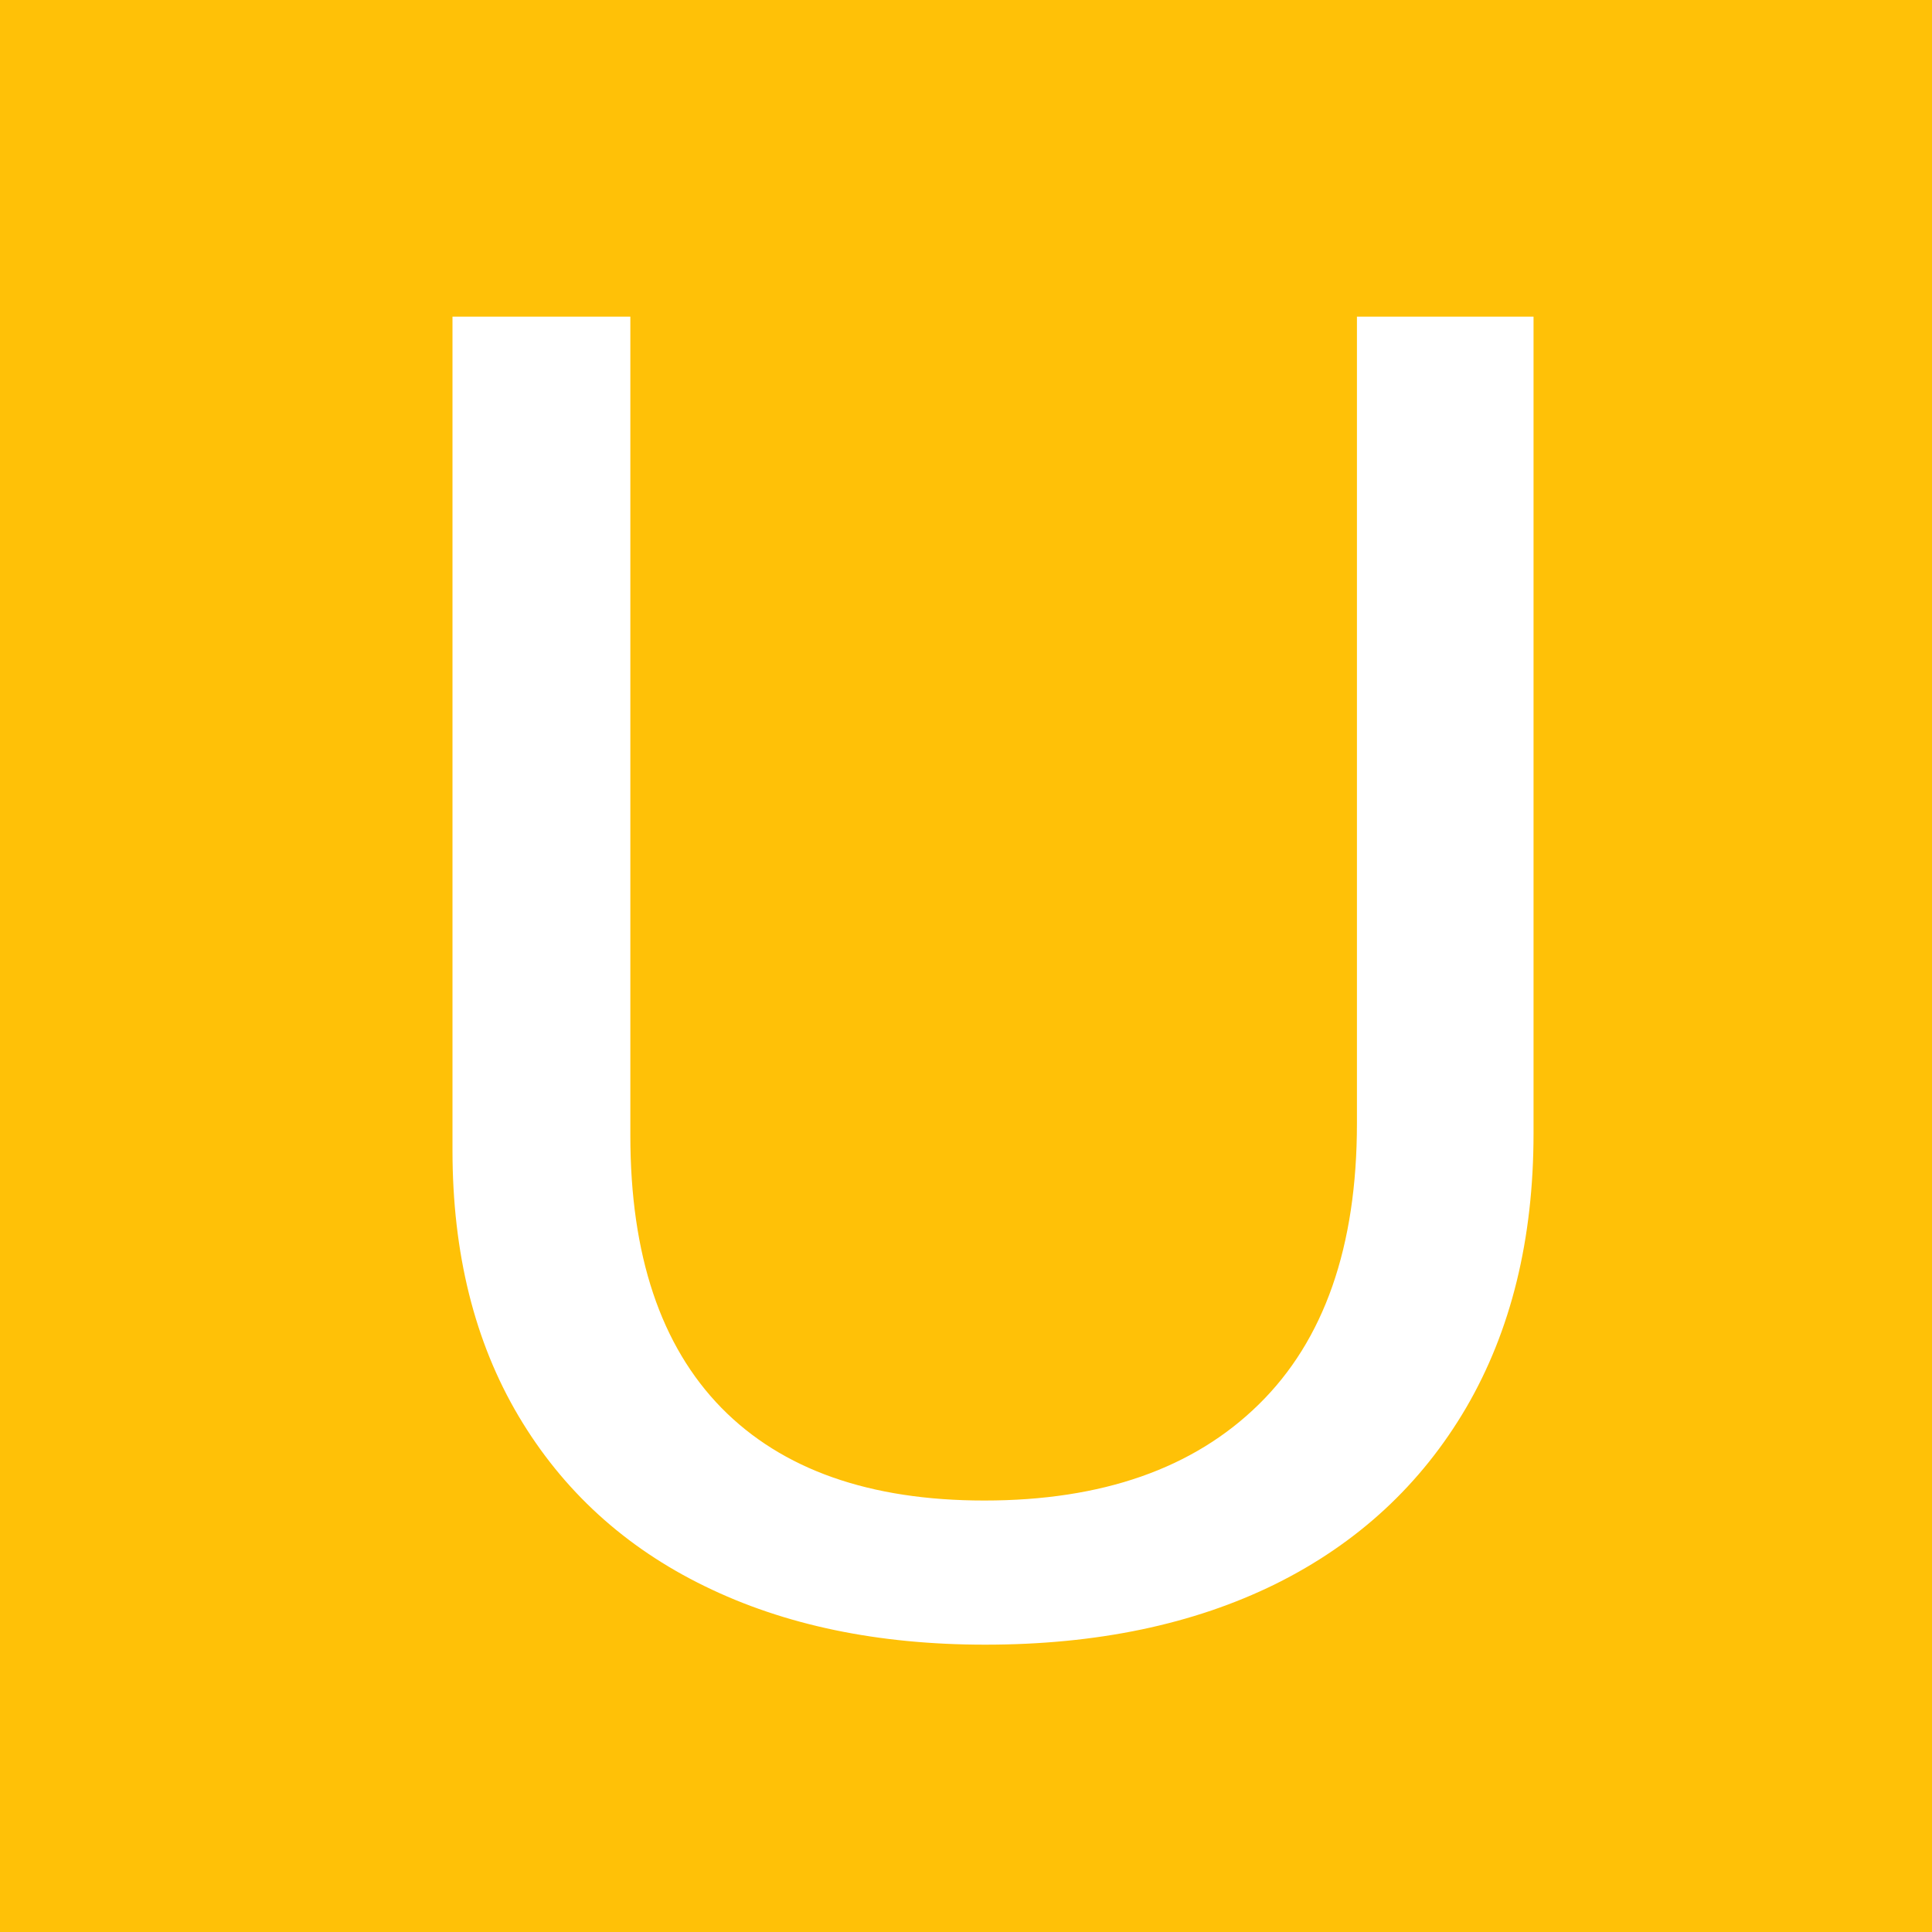
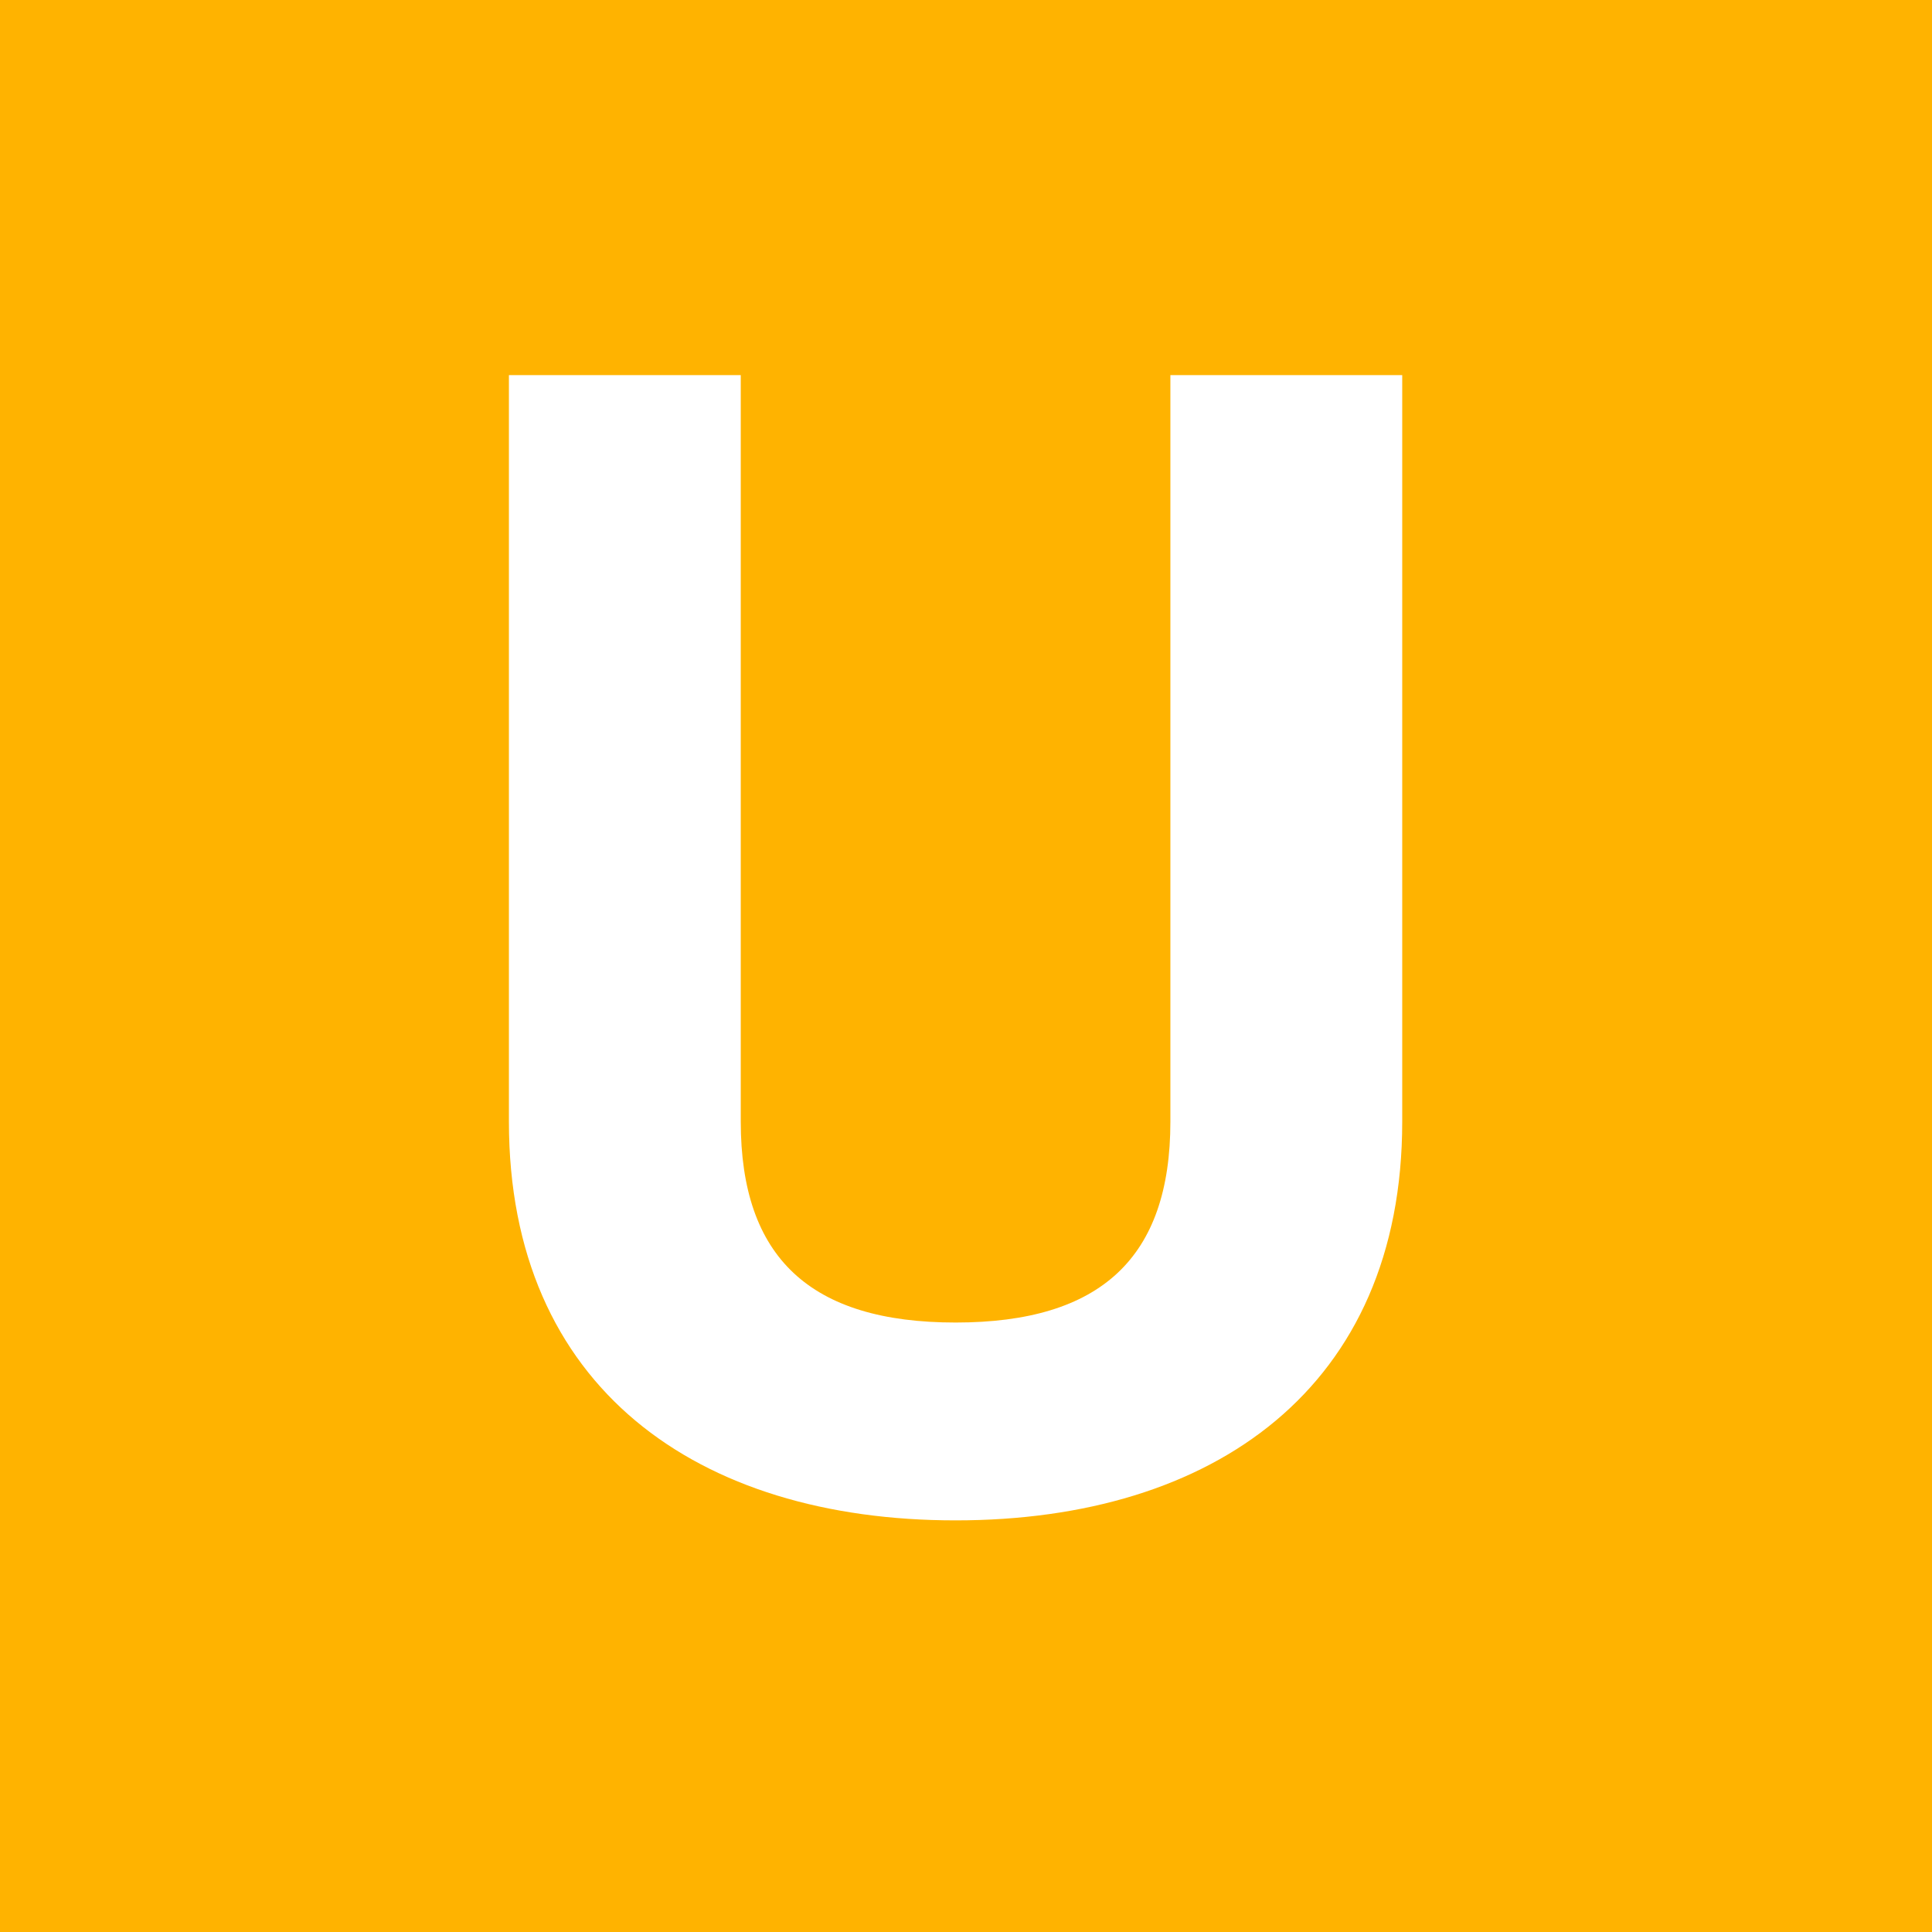
- <svg xmlns="http://www.w3.org/2000/svg" width="71.626mm" height="71.626mm" viewBox="0 0 71.626 71.626" version="1.1" id="svg8">
-   <defs id="defs2" />
-   <g id="layer1" transform="translate(-76.1622,-11.62797)">
-     <rect style="fill:#ffc107;fill-opacity:1;stroke-width:0.265" id="rect4538" width="71.626" height="71.626" x="76.162" y="11.628" />
-     <text xml:space="preserve" style="font-style:normal;font-variant:normal;font-weight:normal;font-stretch:normal;font-size:70.556px;line-height:1.25;font-family:Arial;-inkscape-font-specification:'Arial, Normal';font-variant-ligatures:normal;font-variant-caps:normal;font-variant-numeric:normal;font-feature-settings:normal;text-align:start;letter-spacing:0px;word-spacing:0px;writing-mode:lr-tb;text-anchor:start;fill:#ffffff;fill-opacity:1;stroke:none;stroke-width:0.265" x="87.501" y="71.915" id="text4542">
-       <tspan id="tspan4540" x="87.501" y="71.915" style="font-style:normal;font-variant:normal;font-weight:normal;font-stretch:normal;font-size:70.556px;font-family:Arial;-inkscape-font-specification:'Arial, Normal';font-variant-ligatures:normal;font-variant-caps:normal;font-variant-numeric:normal;font-feature-settings:normal;text-align:start;writing-mode:lr-tb;text-anchor:start;fill:#ffffff;fill-opacity:1;stroke-width:0.265">U</tspan>
-     </text>
+ <svg xmlns="http://www.w3.org/2000/svg" width="100%" height="100%" viewBox="0 0 500 500" version="1.1" xml:space="preserve" style="fill-rule:evenodd;clip-rule:evenodd;stroke-linejoin:round;stroke-miterlimit:2;">
+   <g id="BG">
+     <rect x="0" y="0" width="500" height="500" style="fill:rgb(255,179,0);" />
+   </g>
+   <g id="U">
+     <text x="101.301px" y="388.676px" style="font-family:'HelveticaNeue-Bold', 'Helvetica Neue';font-weight:700;font-size:400px;fill:white;">U</text>
  </g>
</svg>
